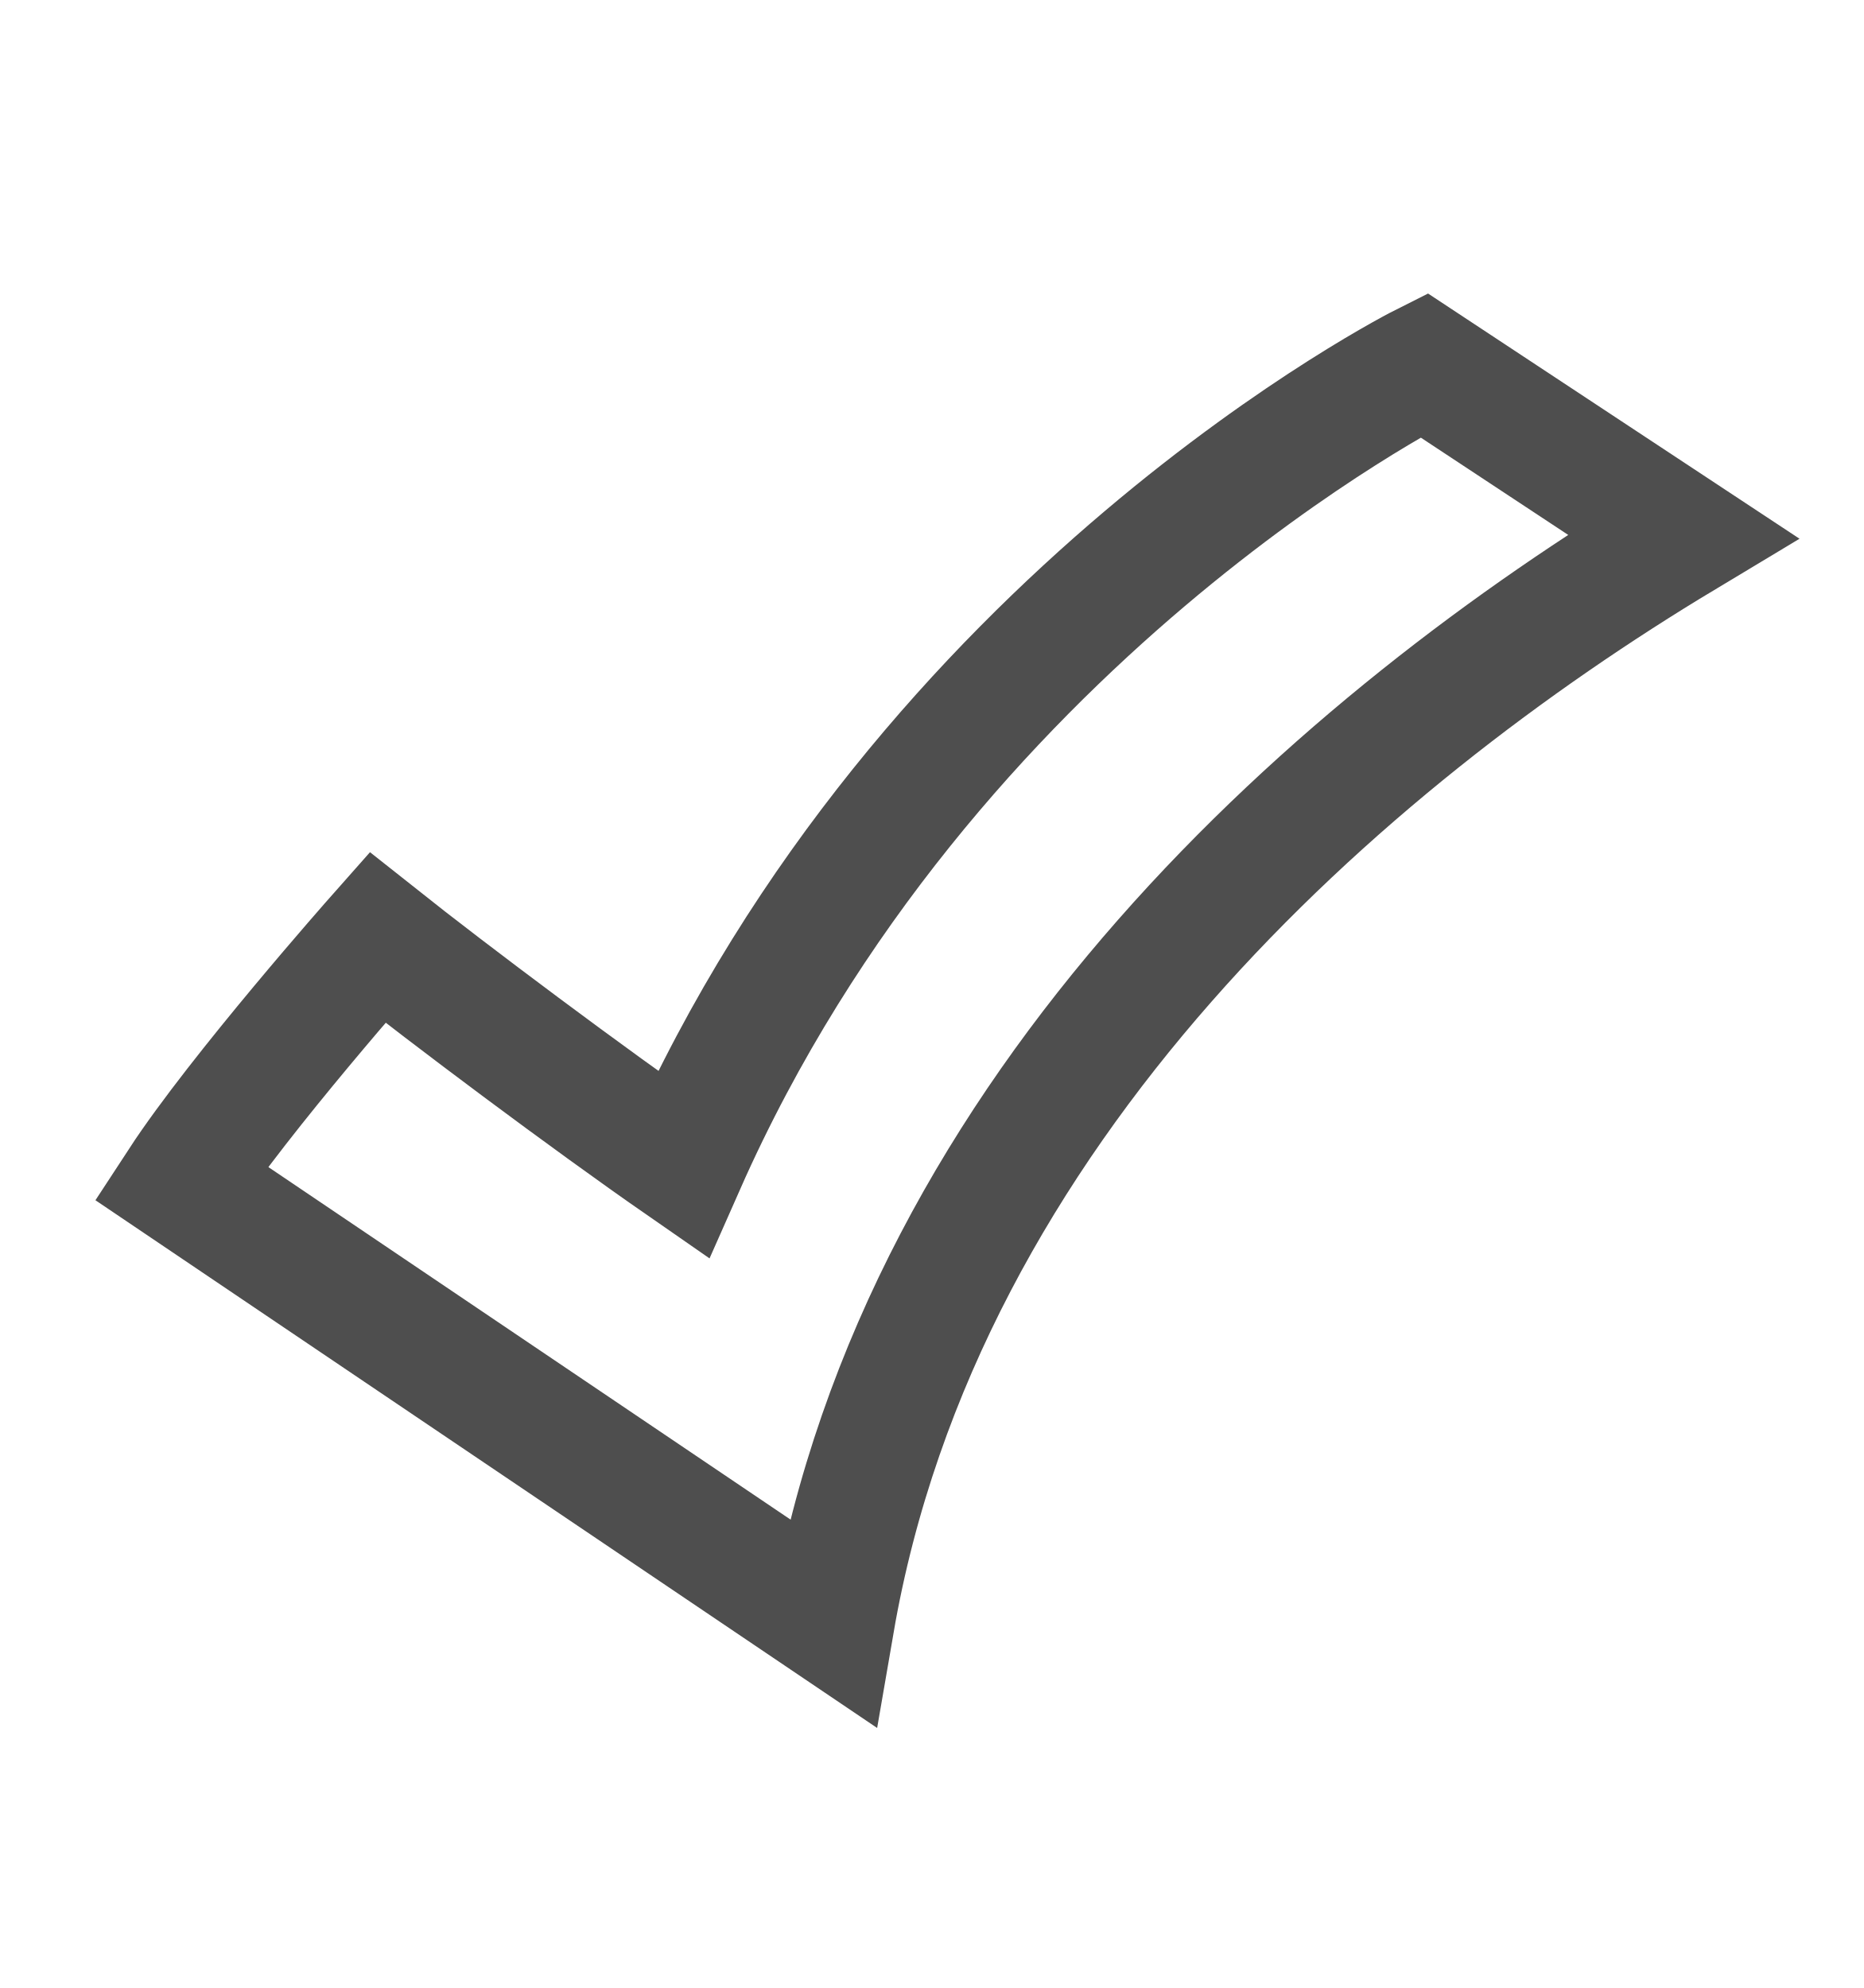
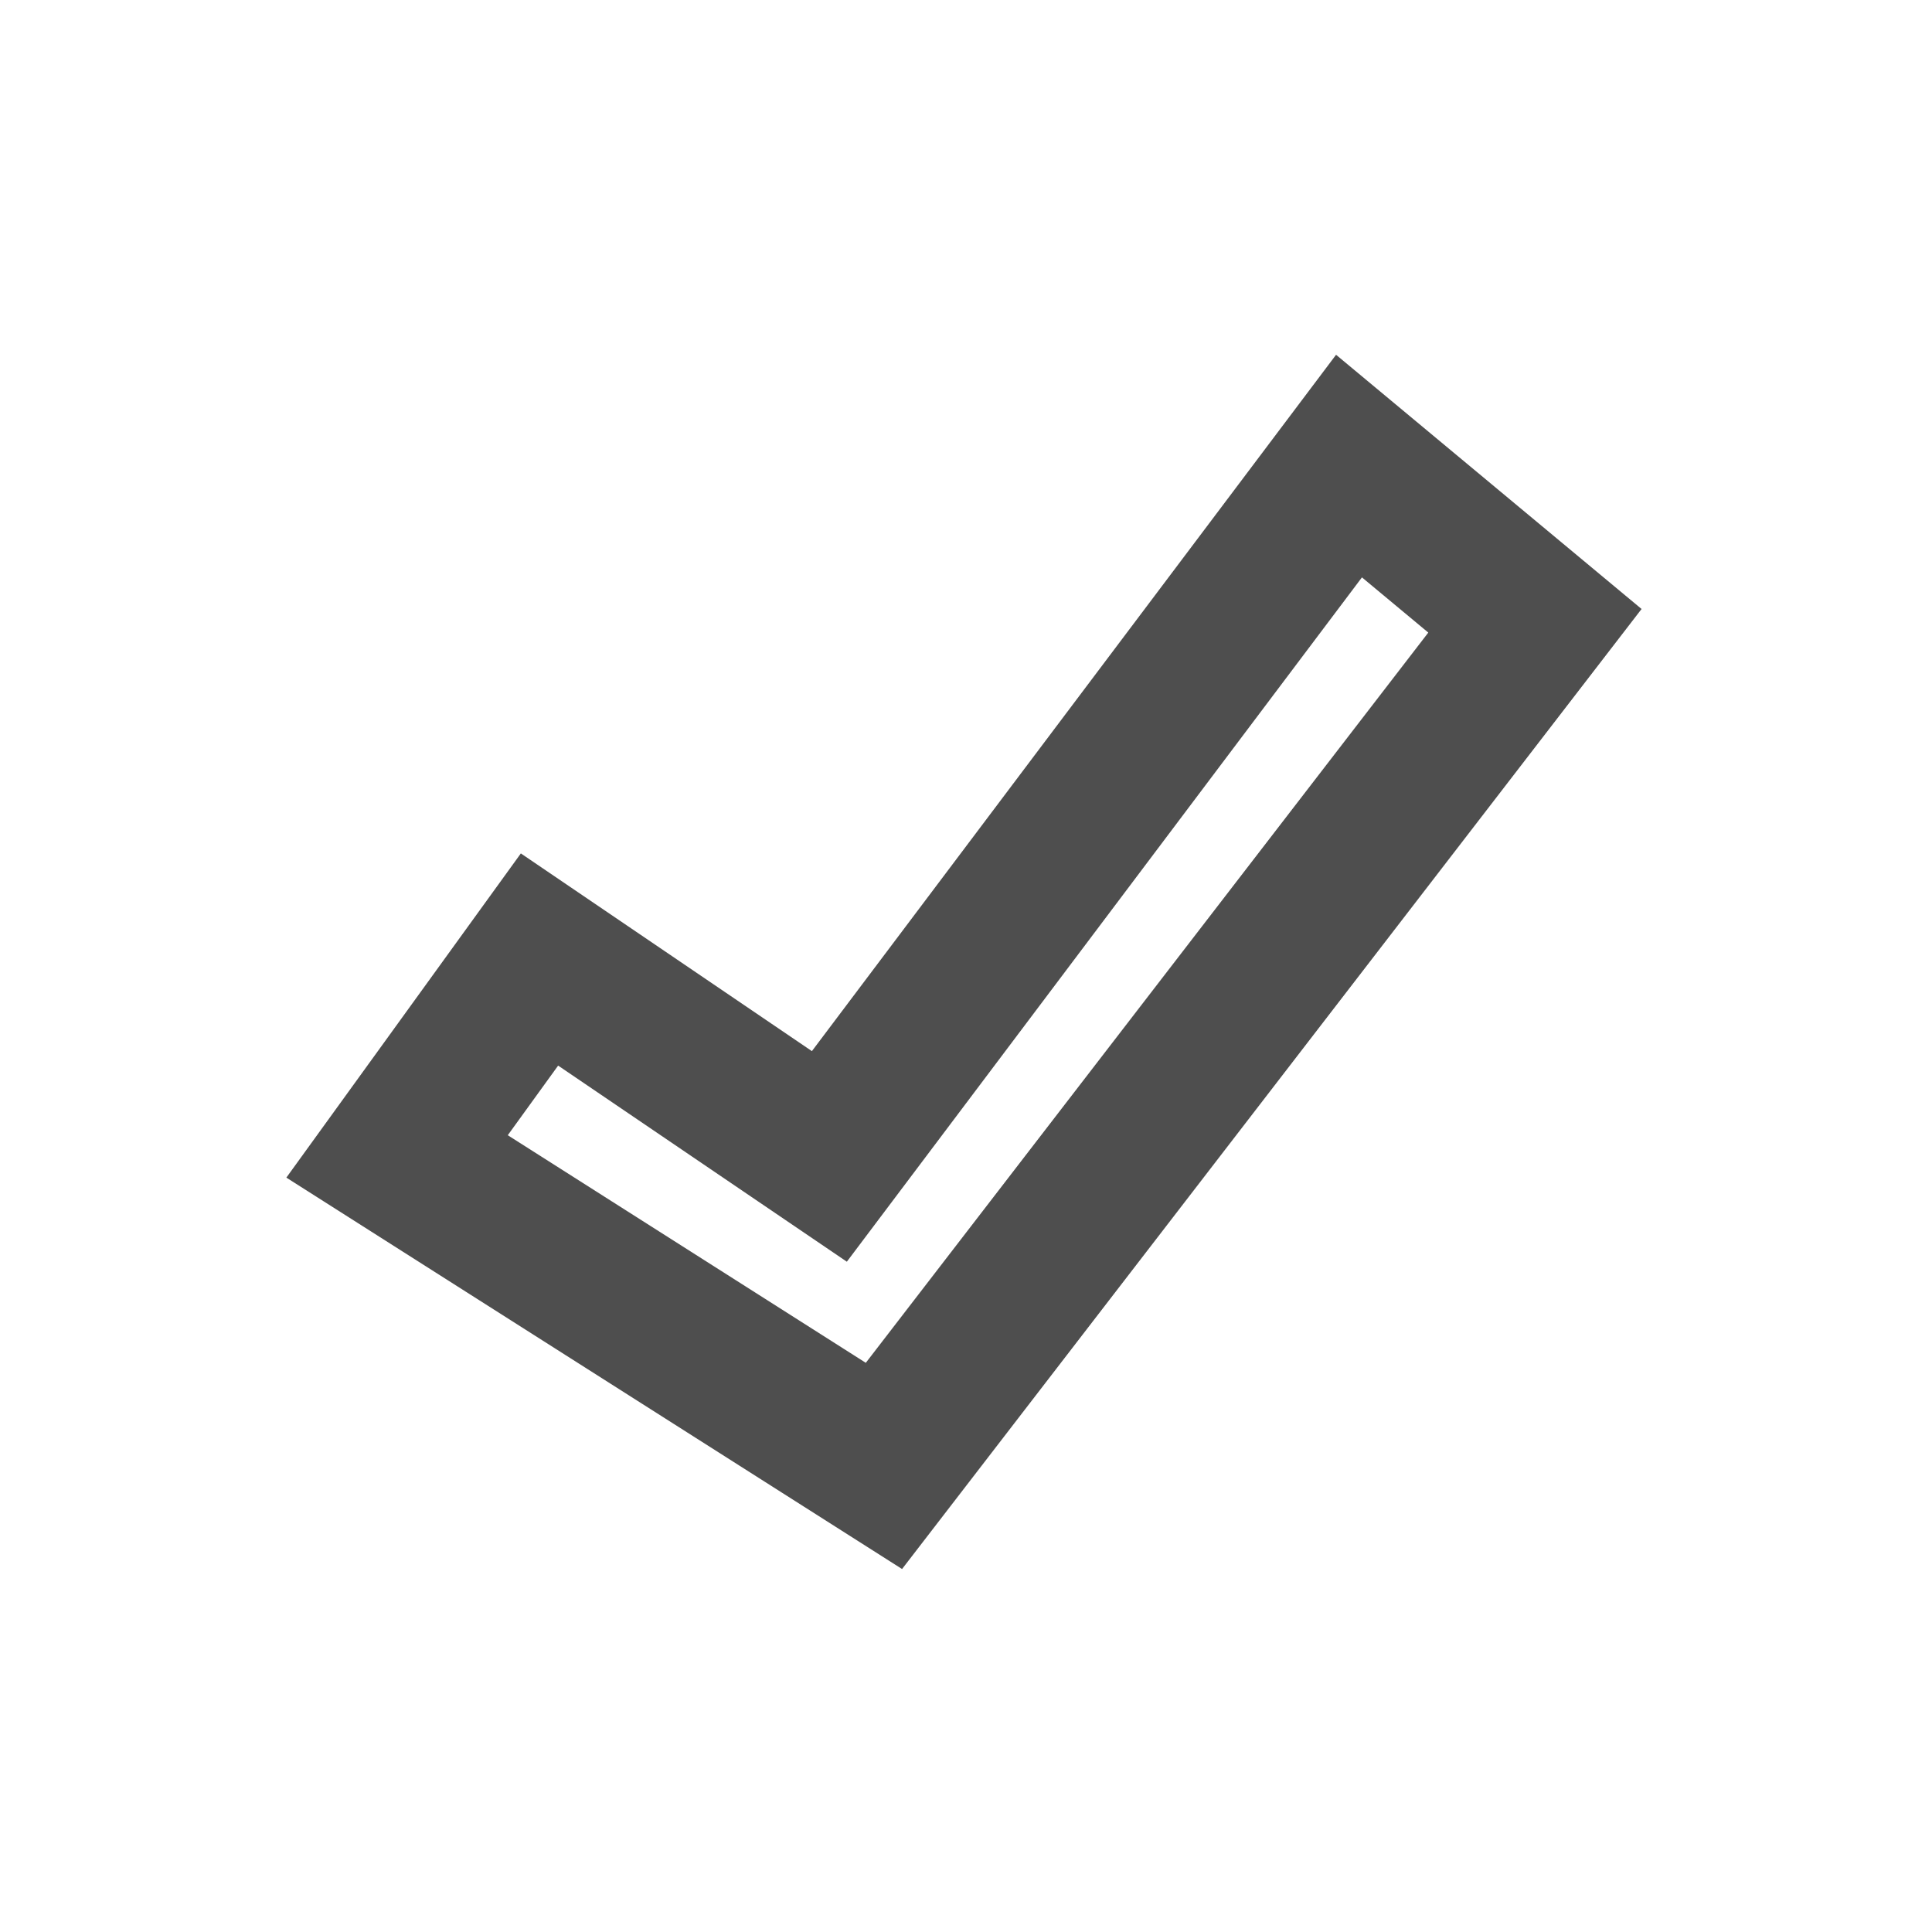
- <svg xmlns="http://www.w3.org/2000/svg" width="15" height="16" viewBox="0 0 15 16" fill="none">
-   <path d="M3.038 7.545C3.62 8.007 4.727 8.837 5.498 9.372C7.454 4.949 11.459 2.939 11.459 2.939L13.545 4.316C10.829 5.948 7.418 8.883 6.698 13.06L1.456 9.521C1.927 8.8 3.038 7.545 3.038 7.545Z" stroke="#4E4E4E" />
+ <svg xmlns="http://www.w3.org/2000/svg" width="25" height="25" viewBox="0 0 25 25" fill="none">
+   <path d="M6.981 12.416L10.732 14.964L17.456 6.031L19.862 8.033L11.438 18.969L5.138 14.964L6.981 12.416Z" stroke="#4E4E4E" stroke-width="2" />
</svg>
